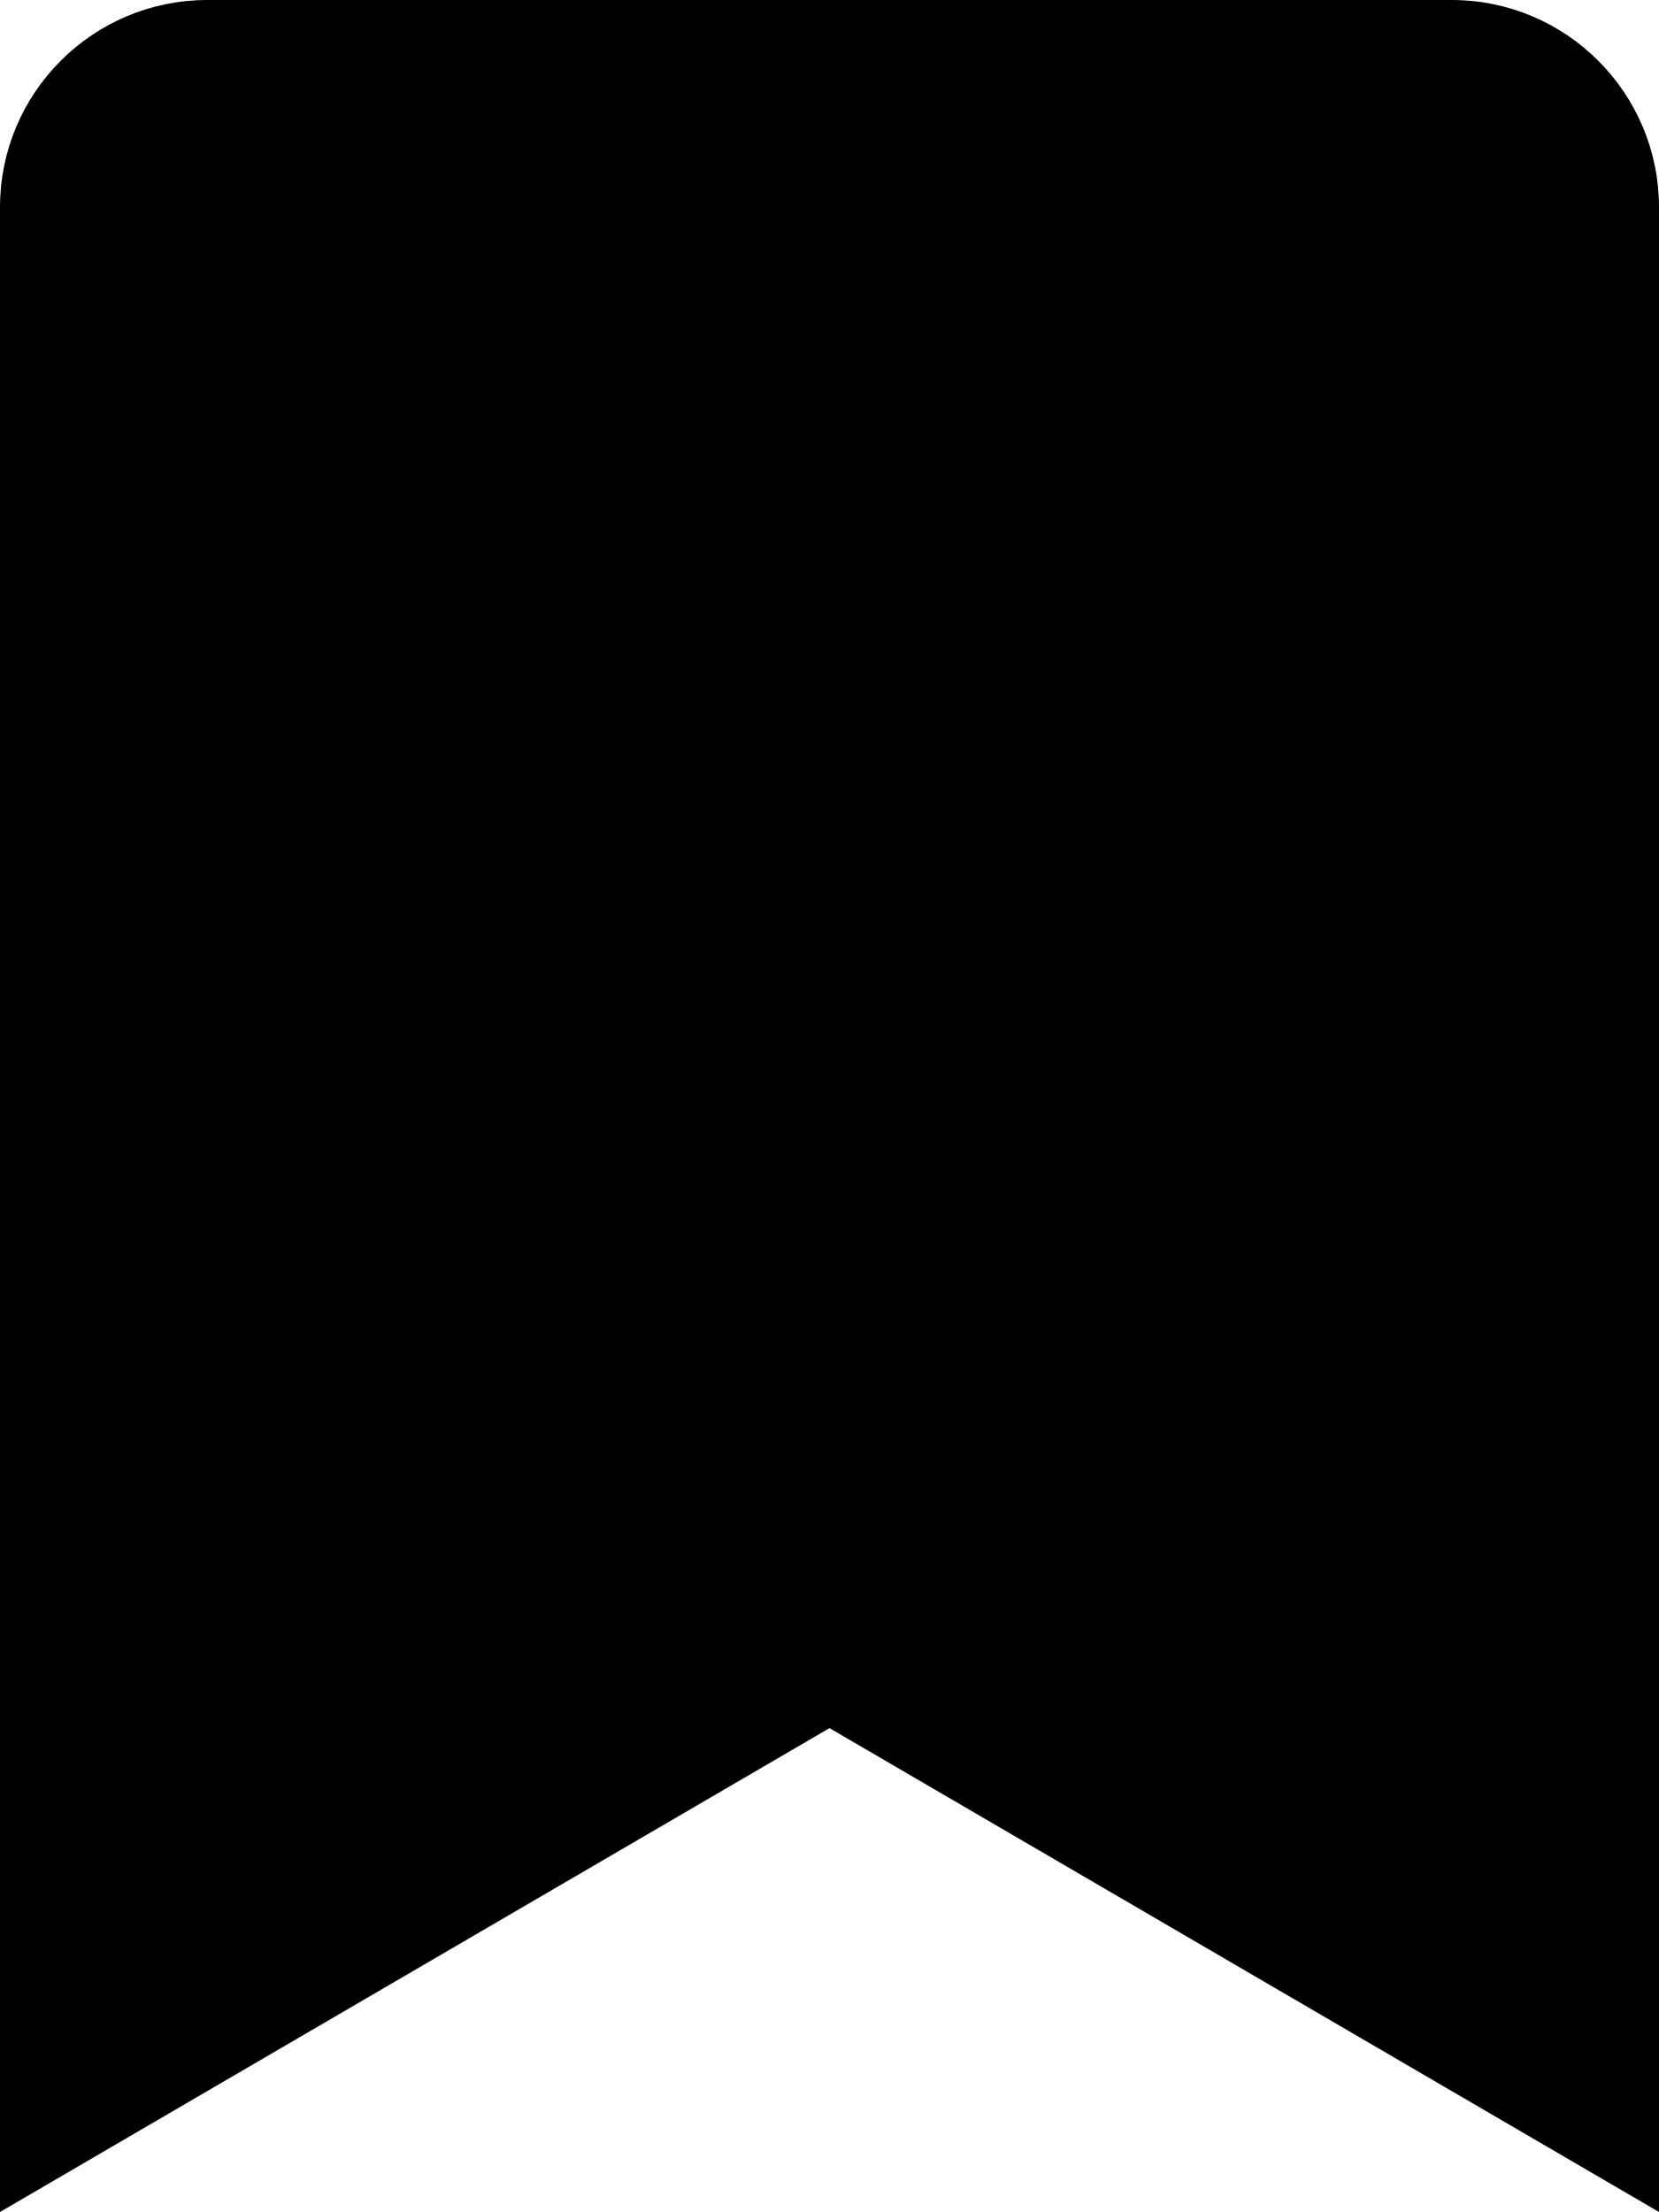
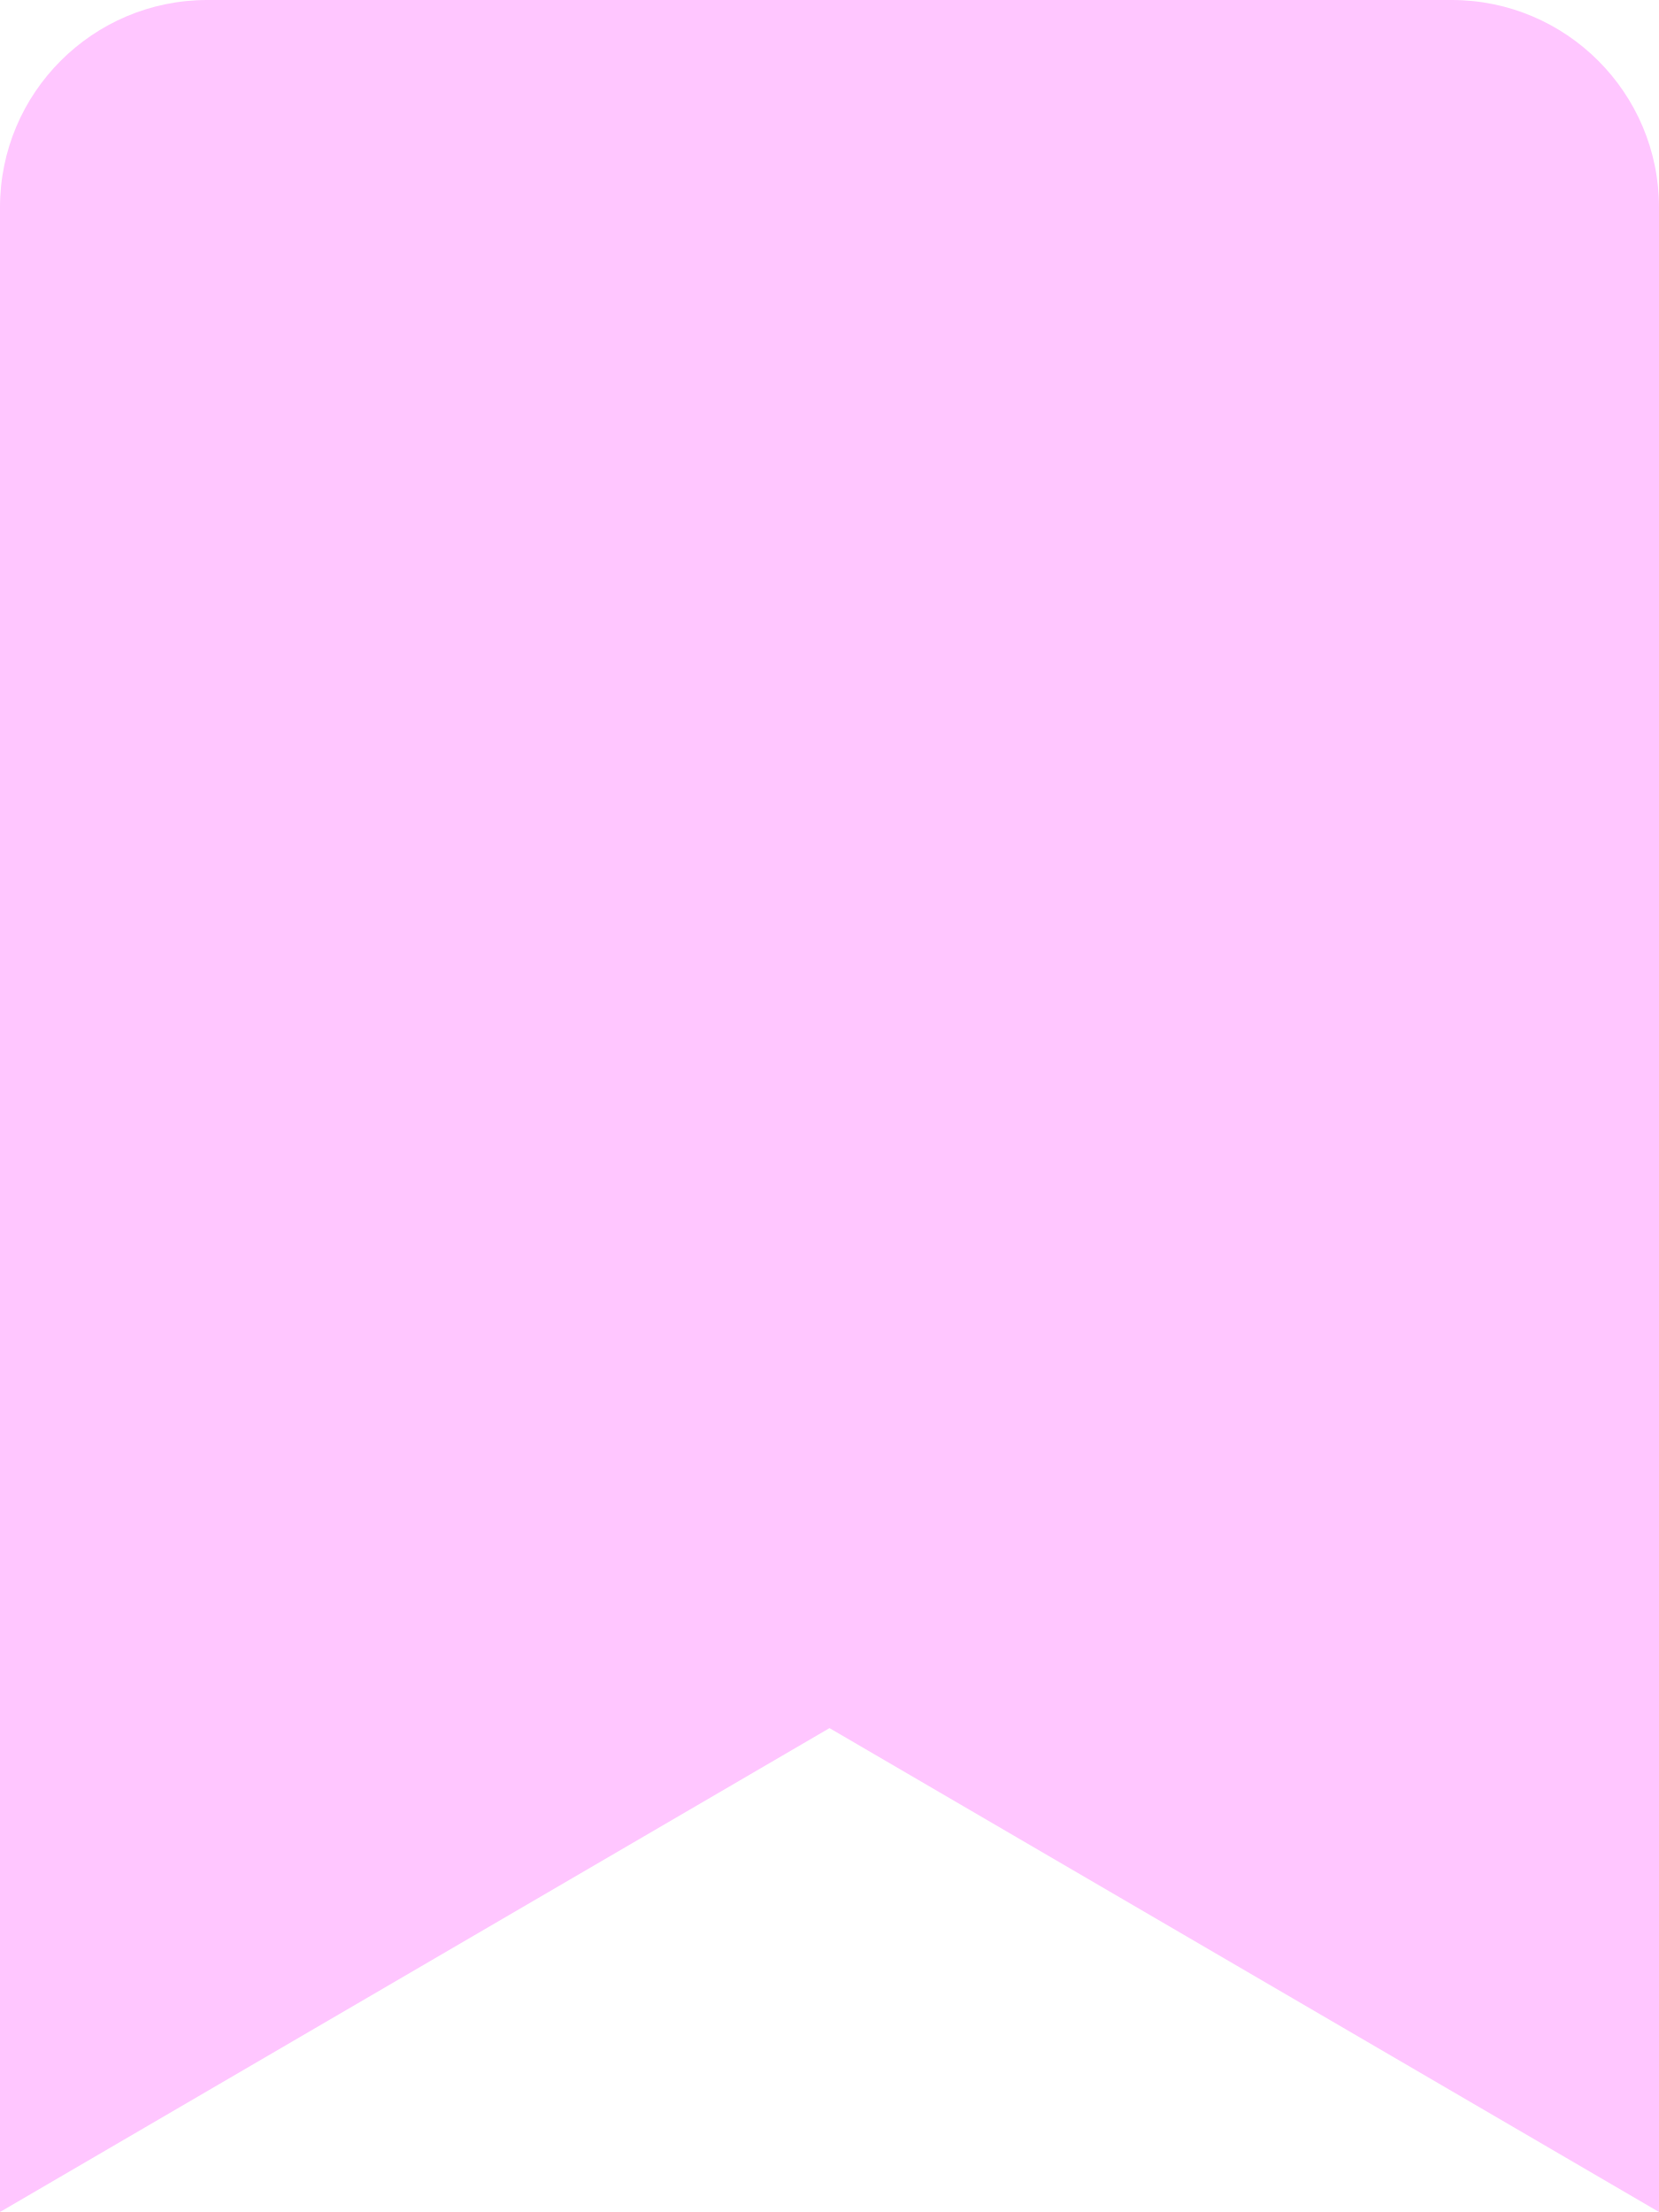
- <svg xmlns="http://www.w3.org/2000/svg" aria-hidden="true" focusable="false" data-prefix="fas" data-icon="bookmark" class="svg-inline--fa fa-bookmark fa-w-12" role="img" viewBox="0 0 384 512">
+ <svg xmlns="http://www.w3.org/2000/svg" style="color: #ffc6ff" aria-hidden="true" focusable="false" data-prefix="fas" data-icon="bookmark" class="svg-inline--fa fa-bookmark fa-w-12" role="img" viewBox="0 0 384 512">
  <path fill="currentColor" d="M0 512V48C0 21.49 21.49 0 48 0h288c26.51 0 48 21.49 48 48v464L192 400 0 512z" />
</svg>
